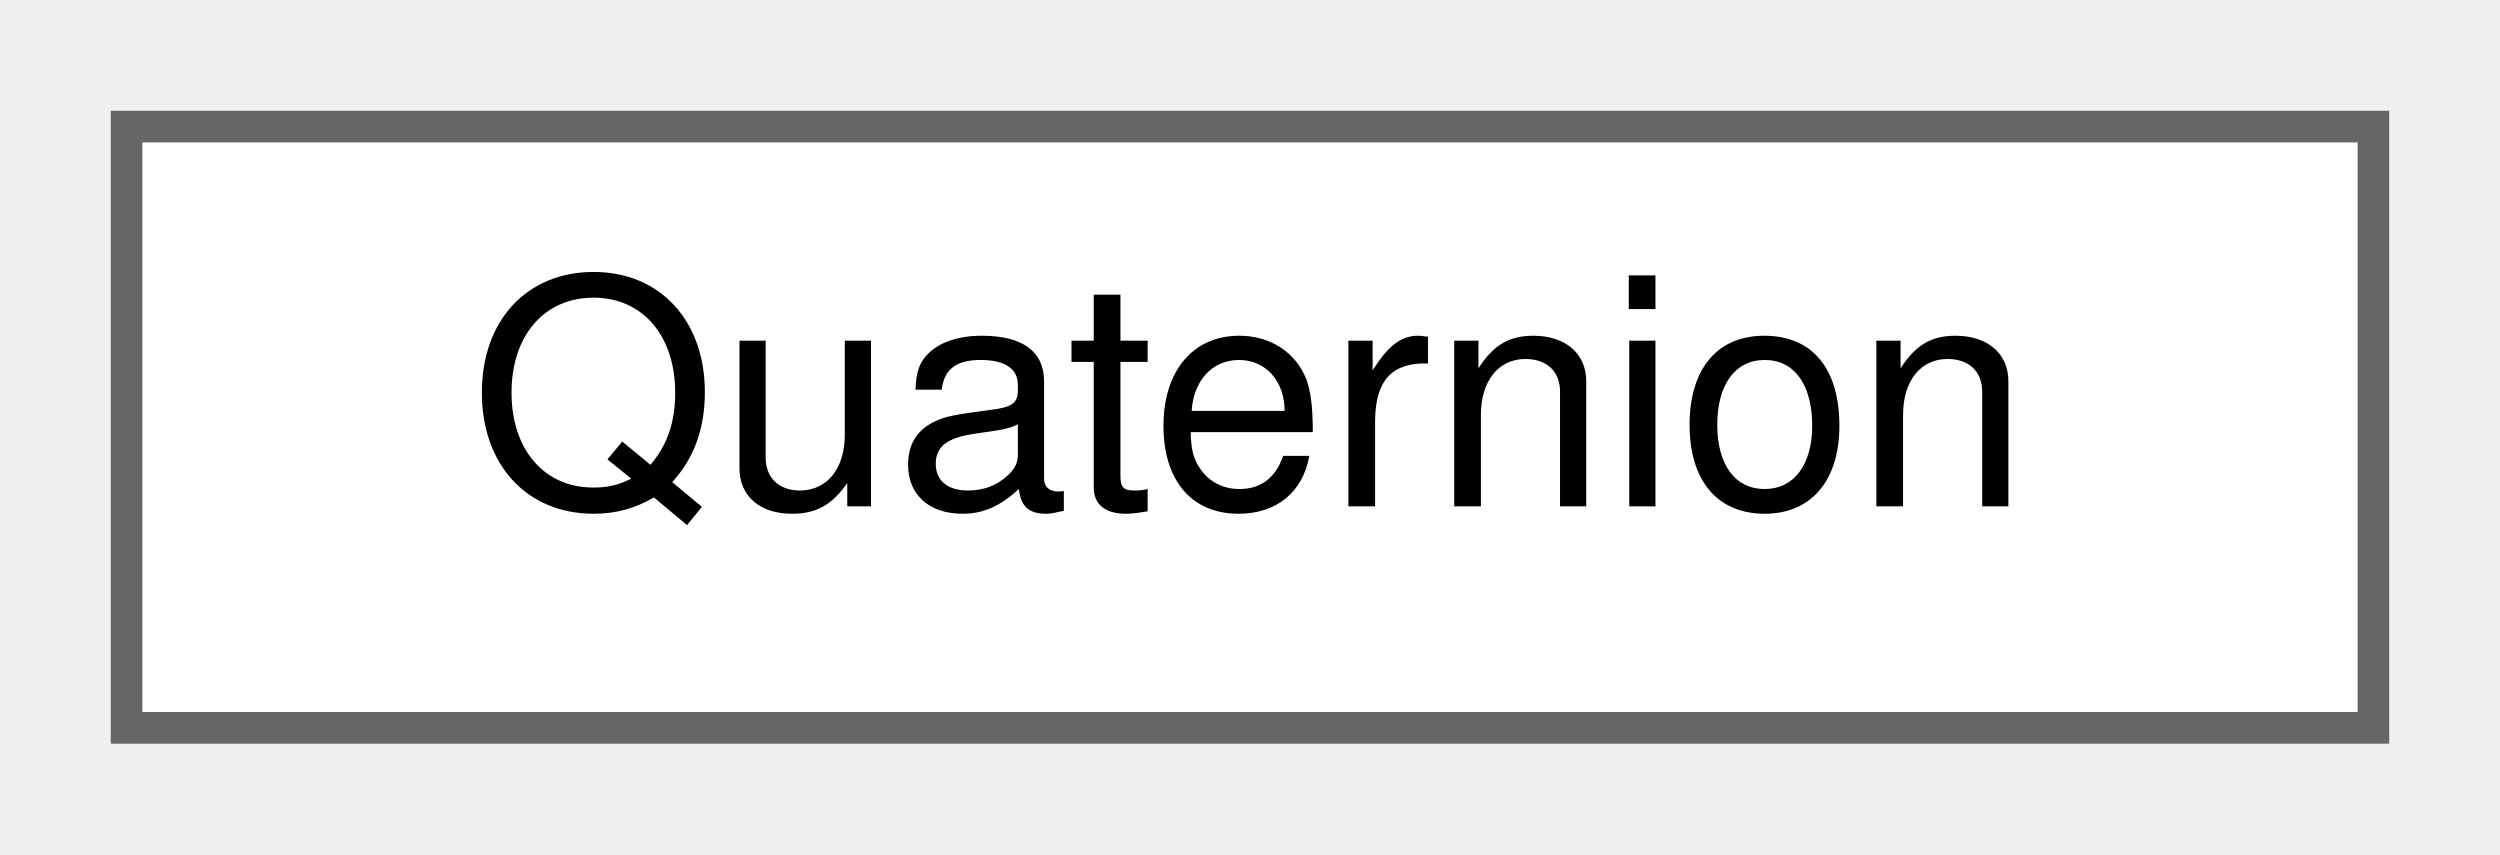
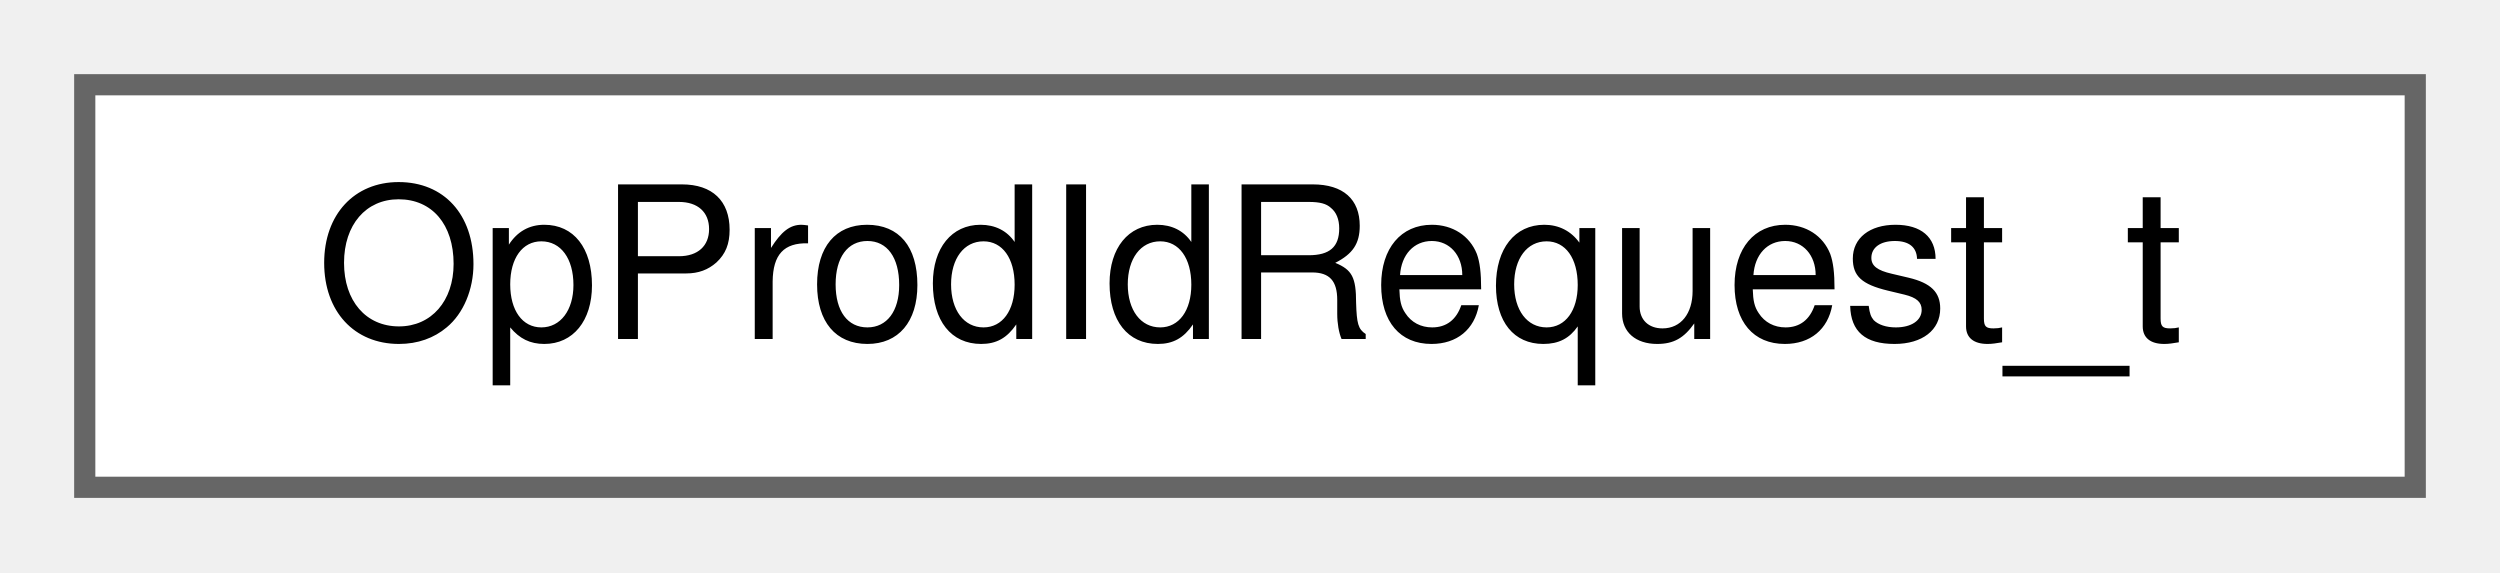
- <svg xmlns="http://www.w3.org/2000/svg" xmlns:xlink="http://www.w3.org/1999/xlink" width="79pt" height="27pt" viewBox="0.00 0.00 79.00 27.00">
+ <svg xmlns="http://www.w3.org/2000/svg" xmlns:xlink="http://www.w3.org/1999/xlink" width="118pt" height="27pt" viewBox="0.00 0.00 118.00 27.00">
  <g id="graph0" class="graph" transform="scale(1 1) rotate(0) translate(4 23)">
    <g id="Node000000" class="node">
      <g id="a_Node000000">
-         <a xlink:href="structQuaternion.html" target="_top" xlink:title="Quaternion orientation with accuracy flag.">
-           <polygon fill="white" stroke="#666666" points="71,-19 0,-19 0,0 71,0 71,-19" />
-           <text text-anchor="middle" x="35.5" y="-7" font-family="Helvetica,sans-Serif" font-size="10.00">Quaternion</text>
+         <a xlink:href="structOpProdIdRequest__t.html" target="_top" xlink:title=" ">
+           <polygon fill="white" stroke="#666666" points="110,-19 0,-19 0,0 110,0 110,-19" />
+           <text text-anchor="middle" x="55" y="-7" font-family="Helvetica,sans-Serif" font-size="10.00">OpProdIdRequest_t</text>
        </a>
      </g>
    </g>
  </g>
</svg>
